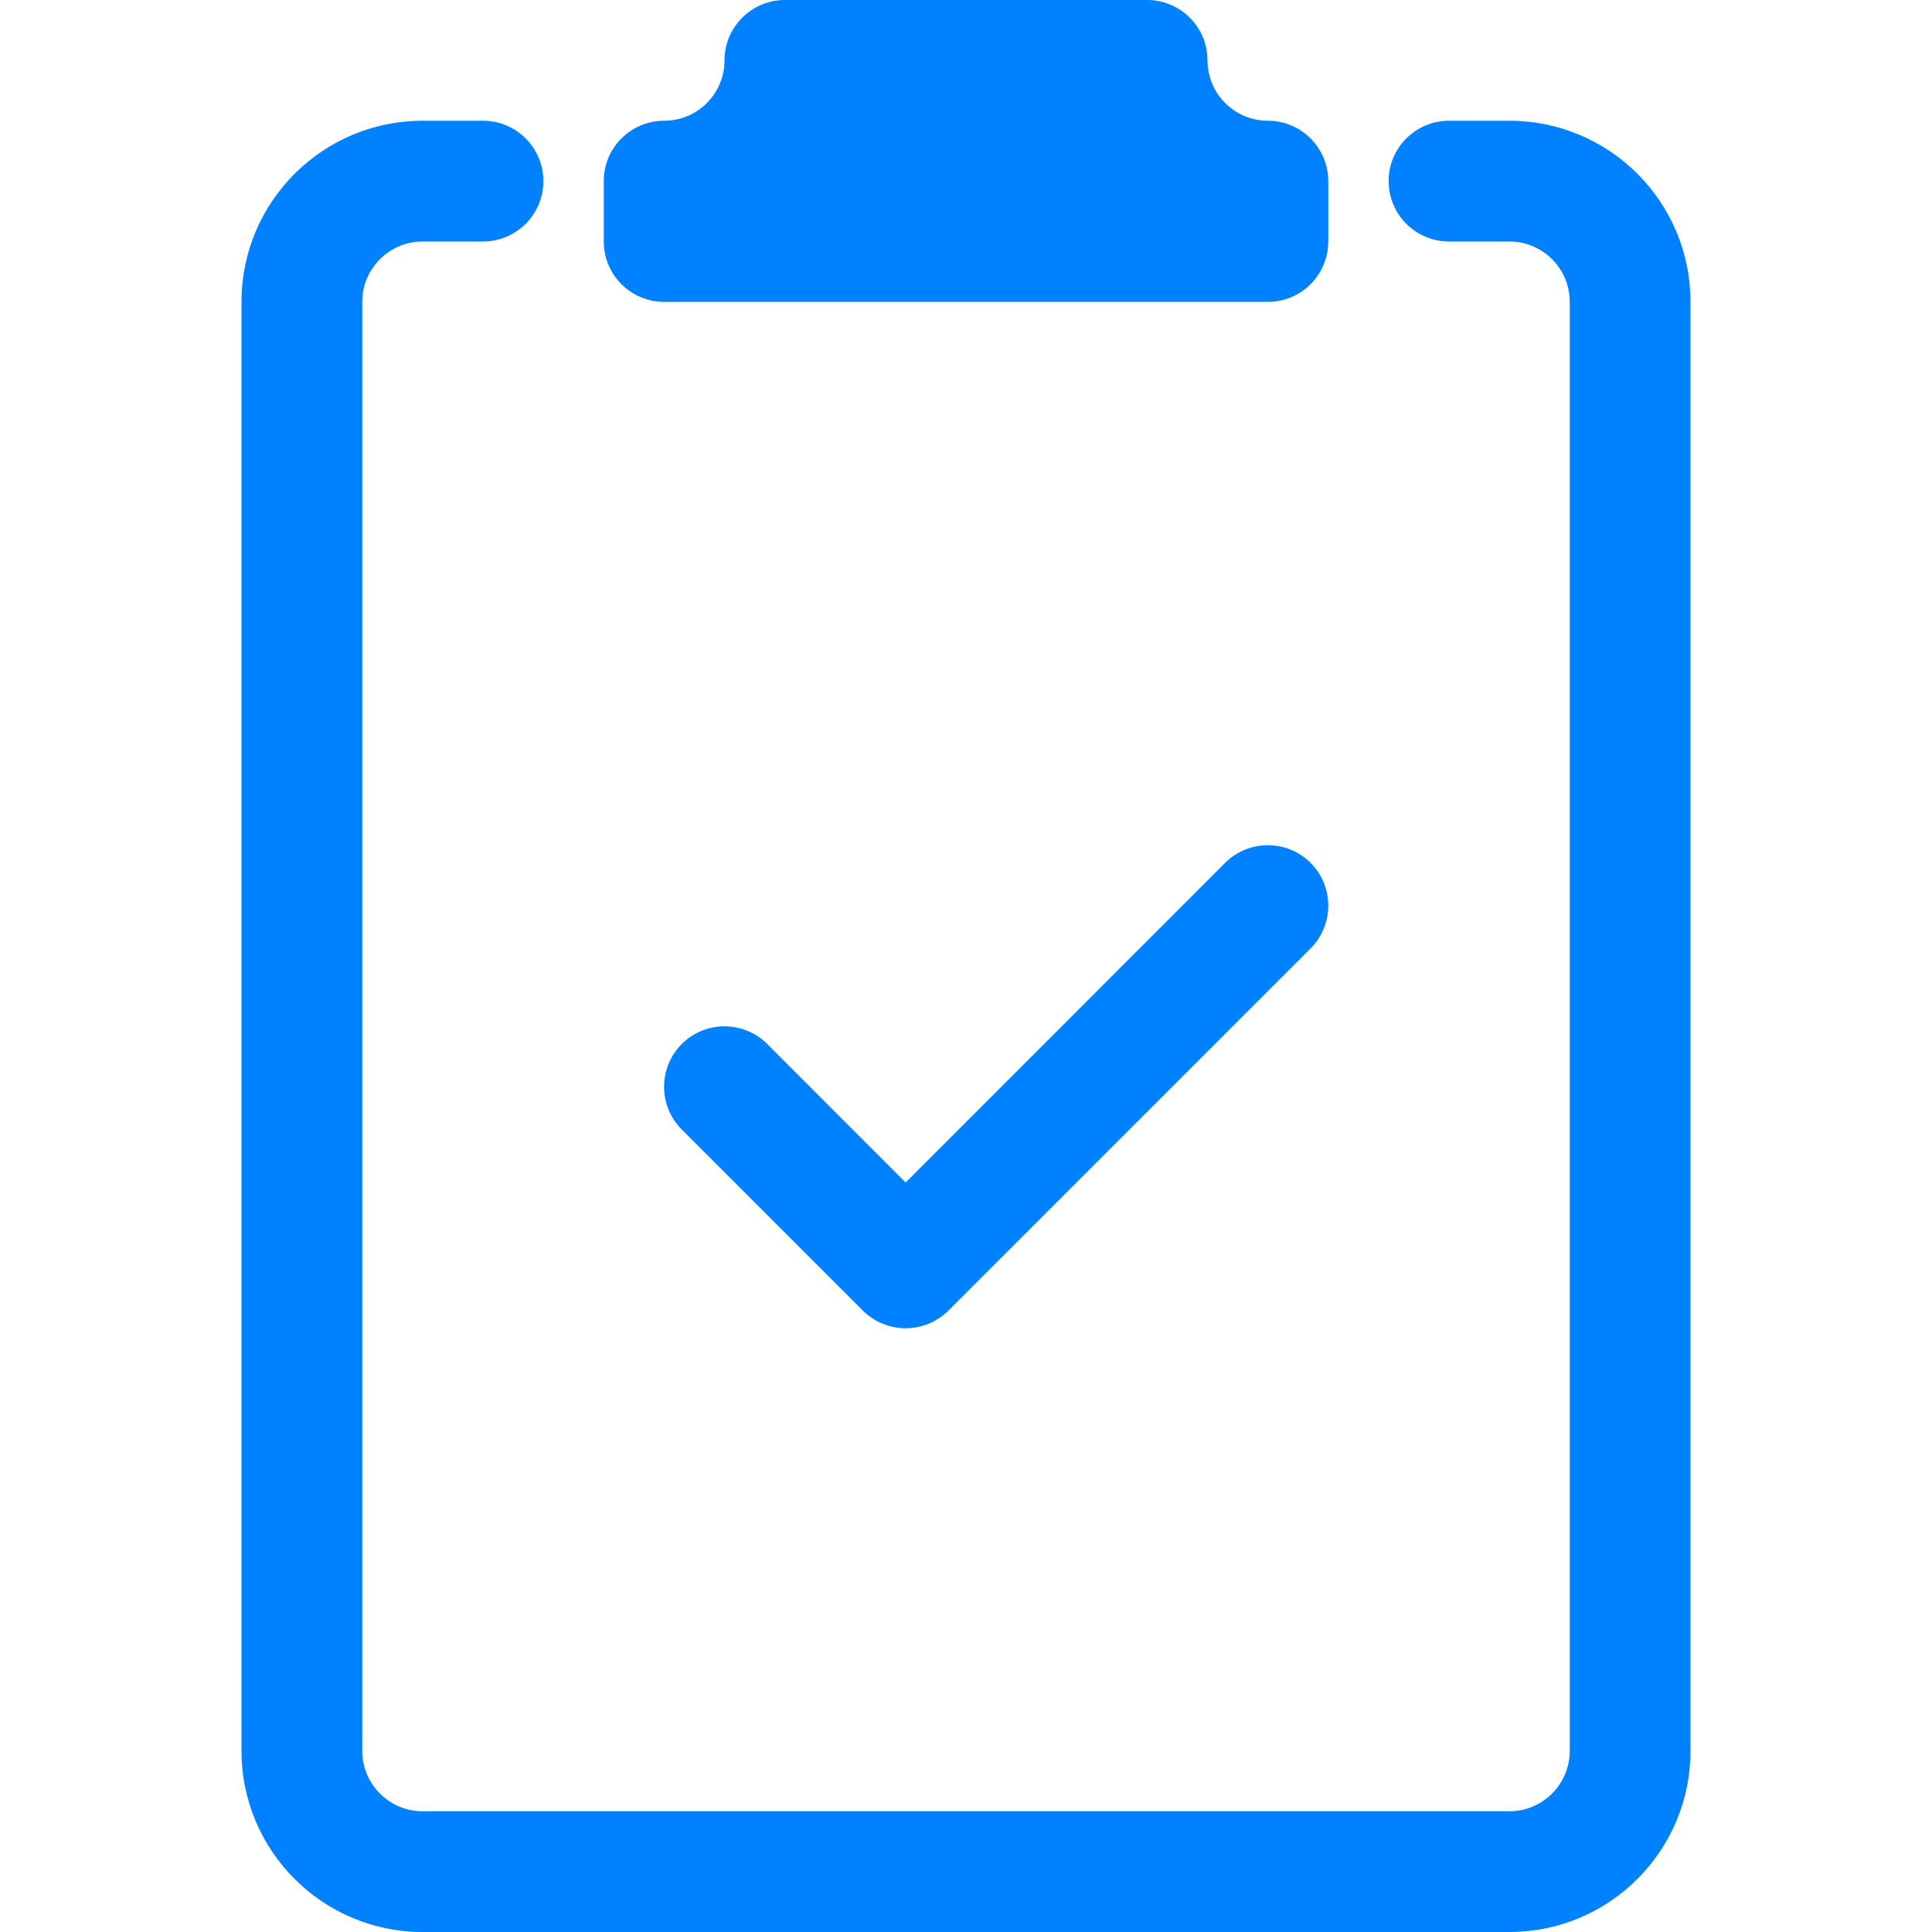
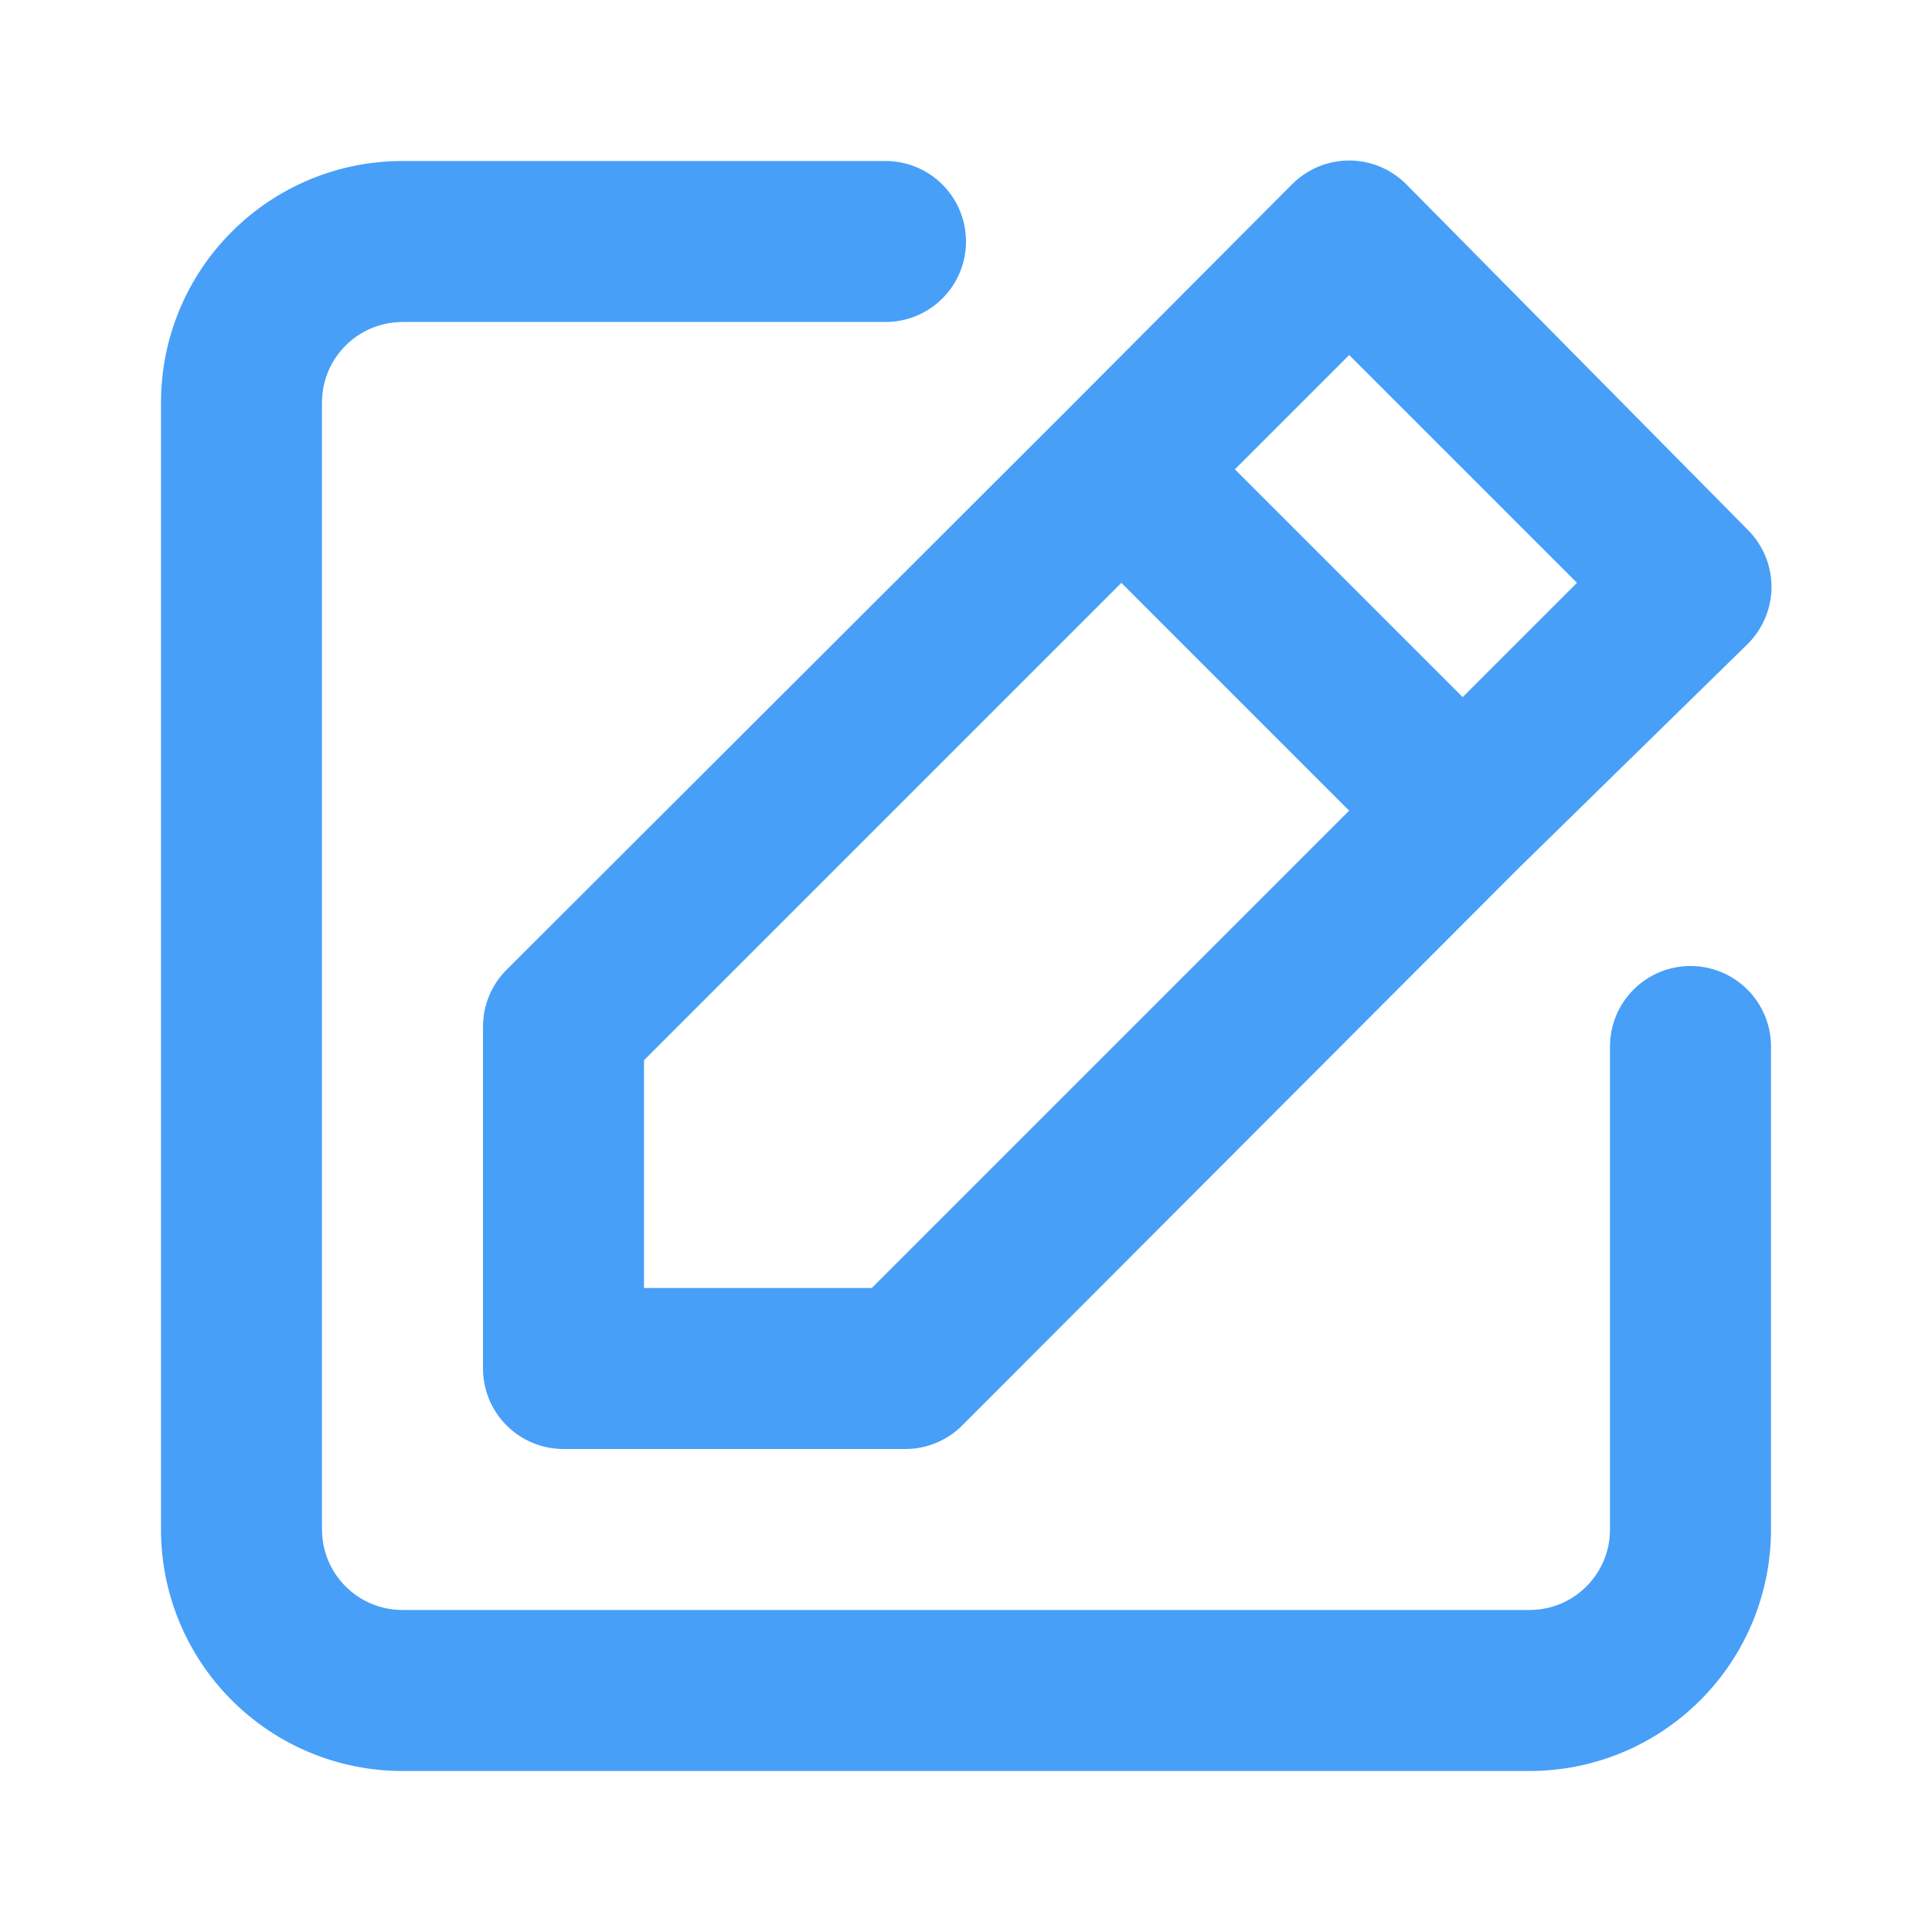
- <svg xmlns="http://www.w3.org/2000/svg" width="16" height="16" viewBox="0 0 16 16" fill="none">
-   <path d="M9.5 0C9.776 0 10 0.224 10 0.5C10 0.776 10.224 1 10.5 1C10.776 1 11 1.224 11 1.5V2C11 2.276 10.776 2.5 10.5 2.5H5.5C5.224 2.5 5 2.276 5 2V1.5C5 1.224 5.224 1 5.5 1C5.776 1 6 0.776 6 0.5C6 0.224 6.224 0 6.5 0H9.5Z" fill="#0081ff" />
-   <path d="M3 2.5C3 2.224 3.224 2 3.5 2H4C4.276 2 4.5 1.776 4.5 1.5C4.5 1.224 4.276 1 4 1H3.5C2.672 1 2 1.672 2 2.5V14.5C2 15.328 2.672 16 3.5 16H12.5C13.328 16 14 15.328 14 14.5V2.5C14 1.672 13.328 1 12.5 1H12C11.724 1 11.5 1.224 11.5 1.5C11.5 1.776 11.724 2 12 2H12.5C12.776 2 13 2.224 13 2.5V14.5C13 14.776 12.776 15 12.5 15H3.5C3.224 15 3 14.776 3 14.5V2.5Z" fill="#0081ff" />
-   <path d="M10.854 7.854C11.049 7.658 11.049 7.342 10.854 7.146C10.658 6.951 10.342 6.951 10.146 7.146L7.5 9.793L6.354 8.646C6.158 8.451 5.842 8.451 5.646 8.646C5.451 8.842 5.451 9.158 5.646 9.354L7.146 10.854C7.24 10.947 7.367 11 7.5 11C7.633 11 7.76 10.947 7.854 10.854L10.854 7.854Z" fill="#0081ff" />
+ <svg xmlns="http://www.w3.org/2000/svg" viewBox="0 0 24 24" fill="none">
+   <path d="M21 12C20.735 12 20.48 12.105 20.293 12.293C20.105 12.48 20 12.735 20 13V19C20 19.265 19.895 19.52 19.707 19.707C19.52 19.895 19.265 20 19 20H5C4.735 20 4.48 19.895 4.293 19.707C4.105 19.52 4 19.265 4 19V5C4 4.735 4.105 4.48 4.293 4.293C4.48 4.105 4.735 4 5 4H11C11.265 4 11.52 3.895 11.707 3.707C11.895 3.52 12 3.265 12 3C12 2.735 11.895 2.48 11.707 2.293C11.52 2.105 11.265 2 11 2H5C4.204 2 3.441 2.316 2.879 2.879C2.316 3.441 2 4.204 2 5V19C2 19.796 2.316 20.559 2.879 21.121C3.441 21.684 4.204 22 5 22H19C19.796 22 20.559 21.684 21.121 21.121C21.684 20.559 22 19.796 22 19V13C22 12.735 21.895 12.48 21.707 12.293C21.52 12.105 21.265 12 21 12ZM6 12.76V17C6 17.265 6.105 17.52 6.293 17.707C6.48 17.895 6.735 18 7 18H11.24C11.372 18.001 11.502 17.976 11.624 17.926C11.746 17.876 11.857 17.803 11.95 17.71L18.87 10.78L21.71 8C21.804 7.907 21.878 7.796 21.929 7.675C21.98 7.553 22.006 7.422 22.006 7.29C22.006 7.158 21.98 7.027 21.929 6.905C21.878 6.784 21.804 6.673 21.71 6.58L17.47 2.29C17.377 2.196 17.266 2.122 17.145 2.071C17.023 2.02 16.892 1.994 16.76 1.994C16.628 1.994 16.497 2.02 16.375 2.071C16.254 2.122 16.143 2.196 16.05 2.29L13.23 5.12L6.29 12.05C6.197 12.143 6.124 12.254 6.074 12.376C6.024 12.498 5.999 12.628 6 12.76ZM16.76 4.41L19.59 7.24L18.17 8.66L15.34 5.83L16.76 4.41ZM8 13.17L13.93 7.24L16.76 10.07L10.83 16H8V13.17Z" fill="#479FF8" />
</svg>
